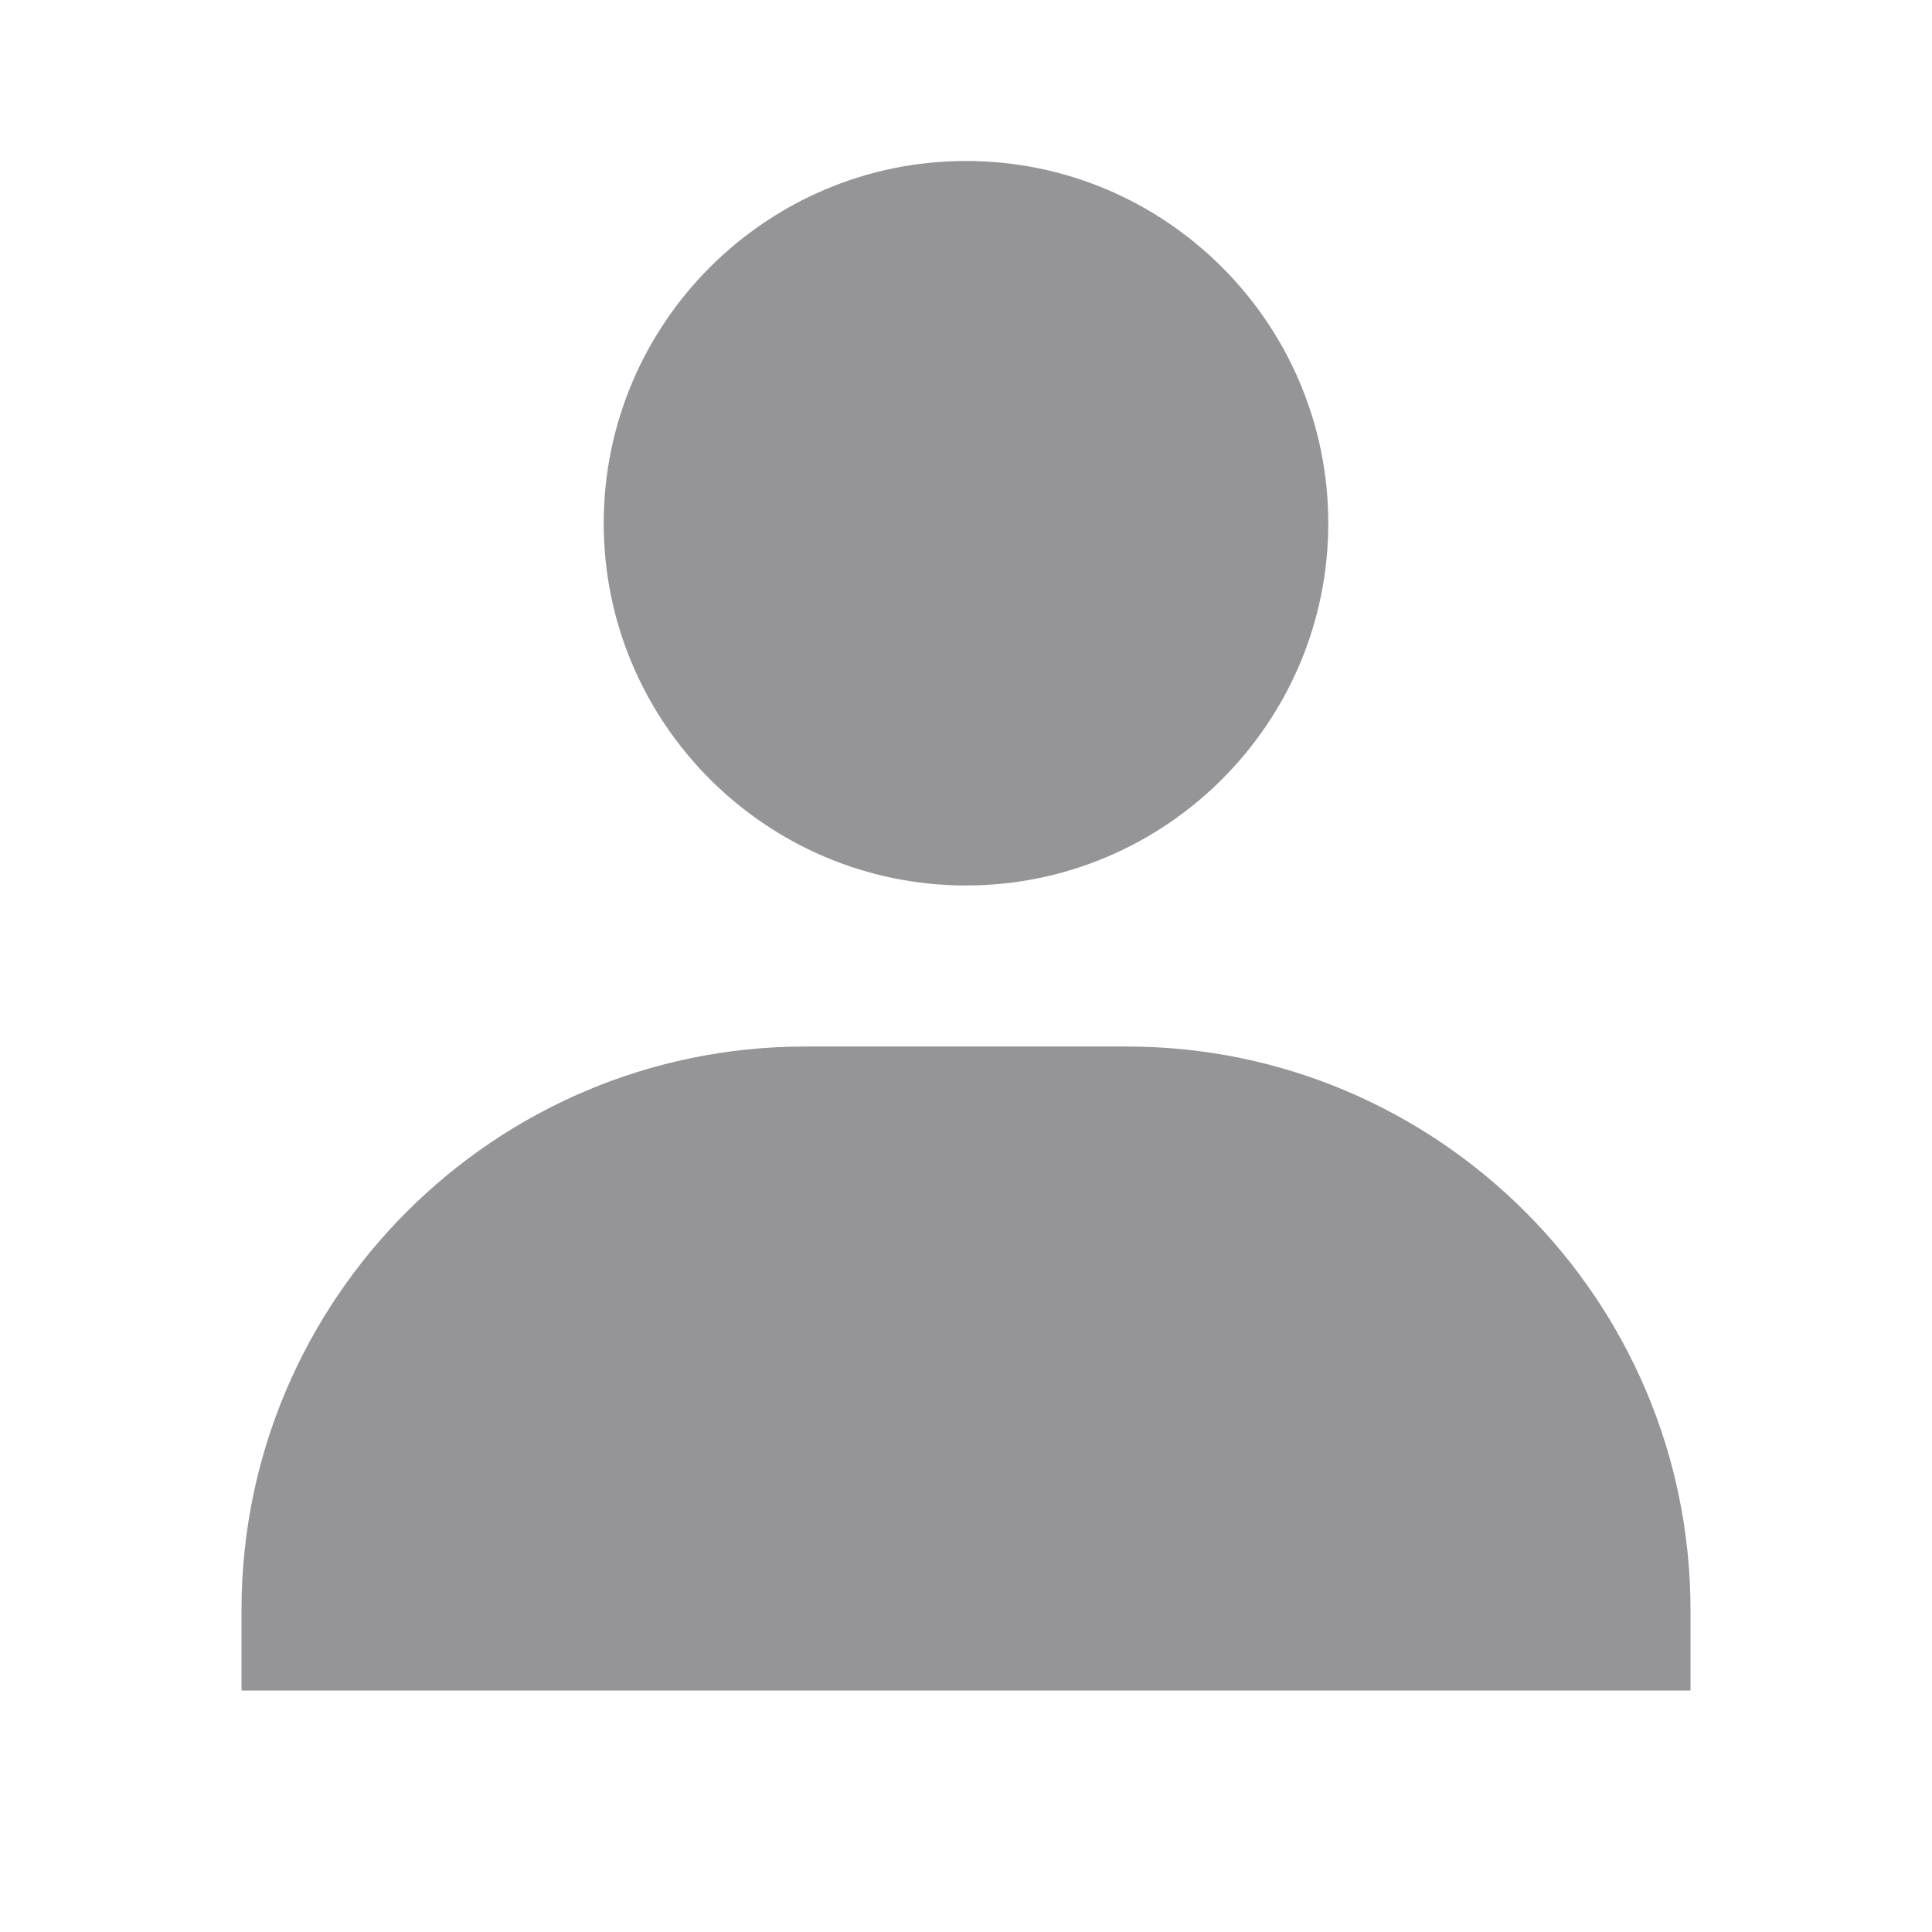
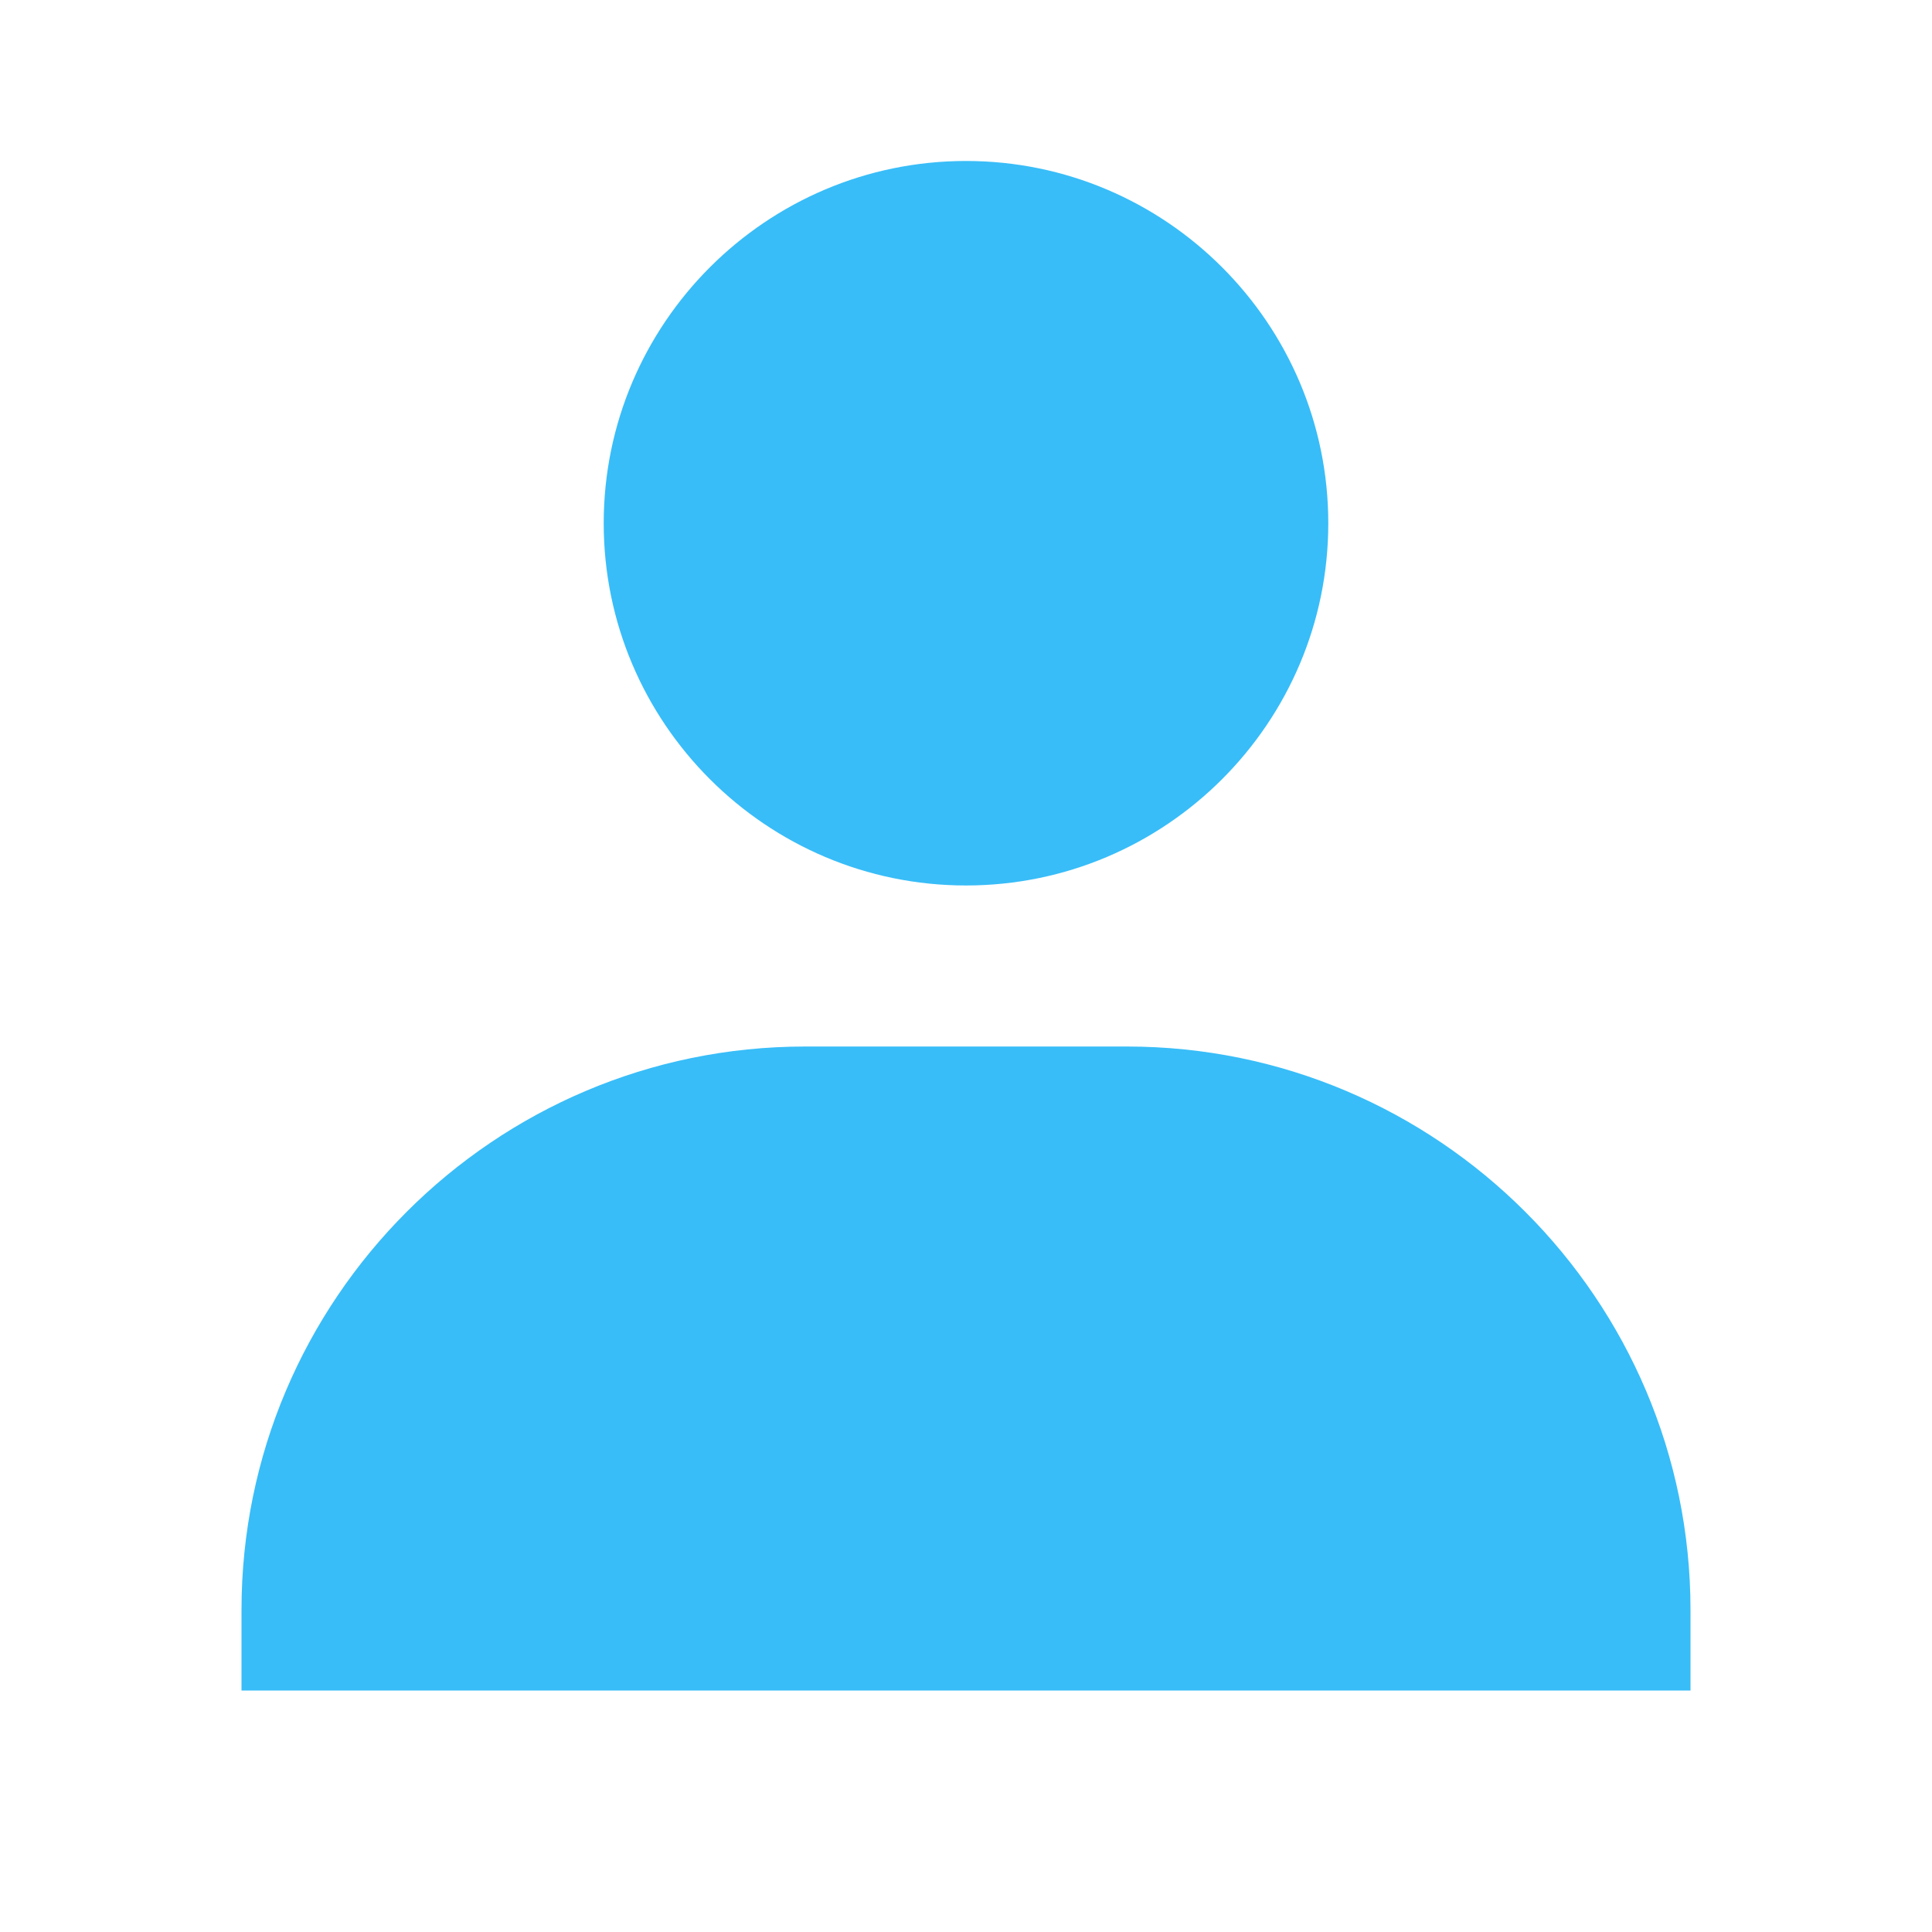
<svg xmlns="http://www.w3.org/2000/svg" width="25" height="25" viewBox="0 0 25 25" fill="none">
-   <path d="M7.812 6.771C7.812 9.355 9.916 11.458 12.5 11.458C15.084 11.458 17.188 9.355 17.188 6.771C17.188 4.186 15.084 2.083 12.5 2.083C9.916 2.083 7.812 4.186 7.812 6.771ZM20.833 21.875H21.875V20.833C21.875 16.814 18.603 13.542 14.583 13.542H10.417C6.396 13.542 3.125 16.814 3.125 20.833V21.875H20.833Z" fill="#959597" />
+   <path d="M7.812 6.771C7.812 9.355 9.916 11.458 12.5 11.458C15.084 11.458 17.188 9.355 17.188 6.771C17.188 4.186 15.084 2.083 12.5 2.083C9.916 2.083 7.812 4.186 7.812 6.771ZM20.833 21.875H21.875V20.833C21.875 16.814 18.603 13.542 14.583 13.542H10.417C6.396 13.542 3.125 16.814 3.125 20.833V21.875H20.833Z" fill="#38BDF8" />
</svg>
